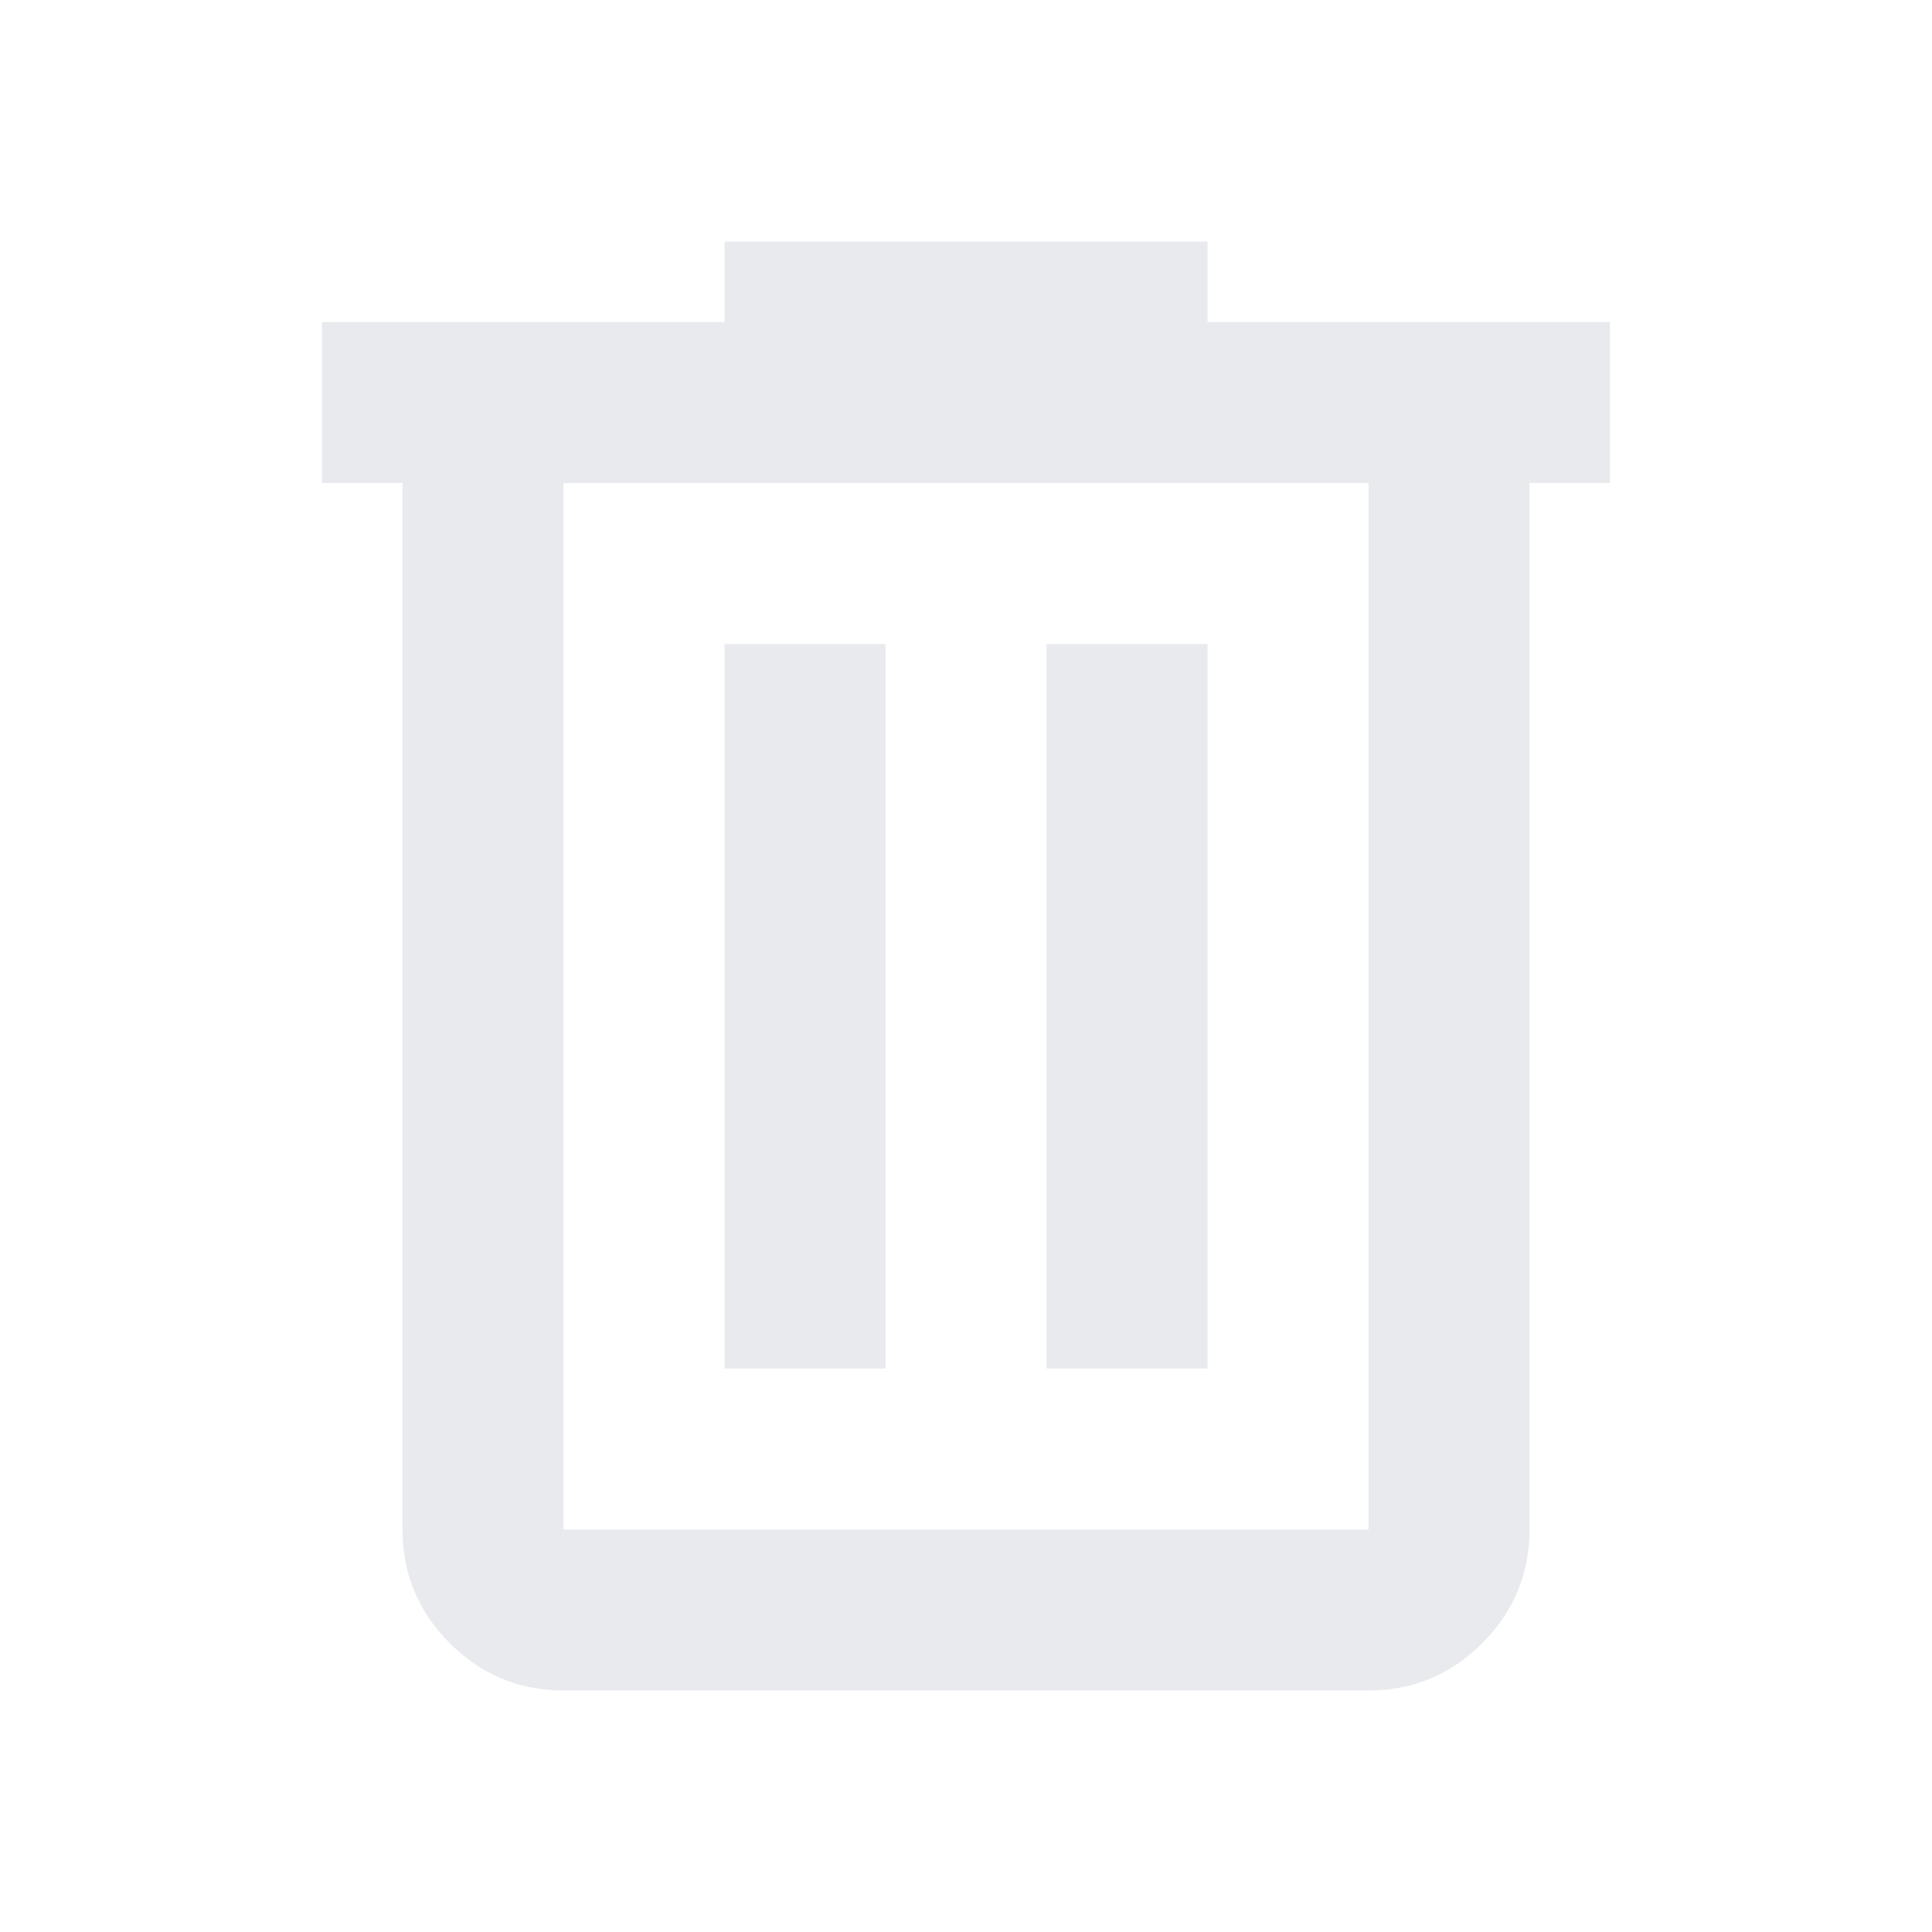
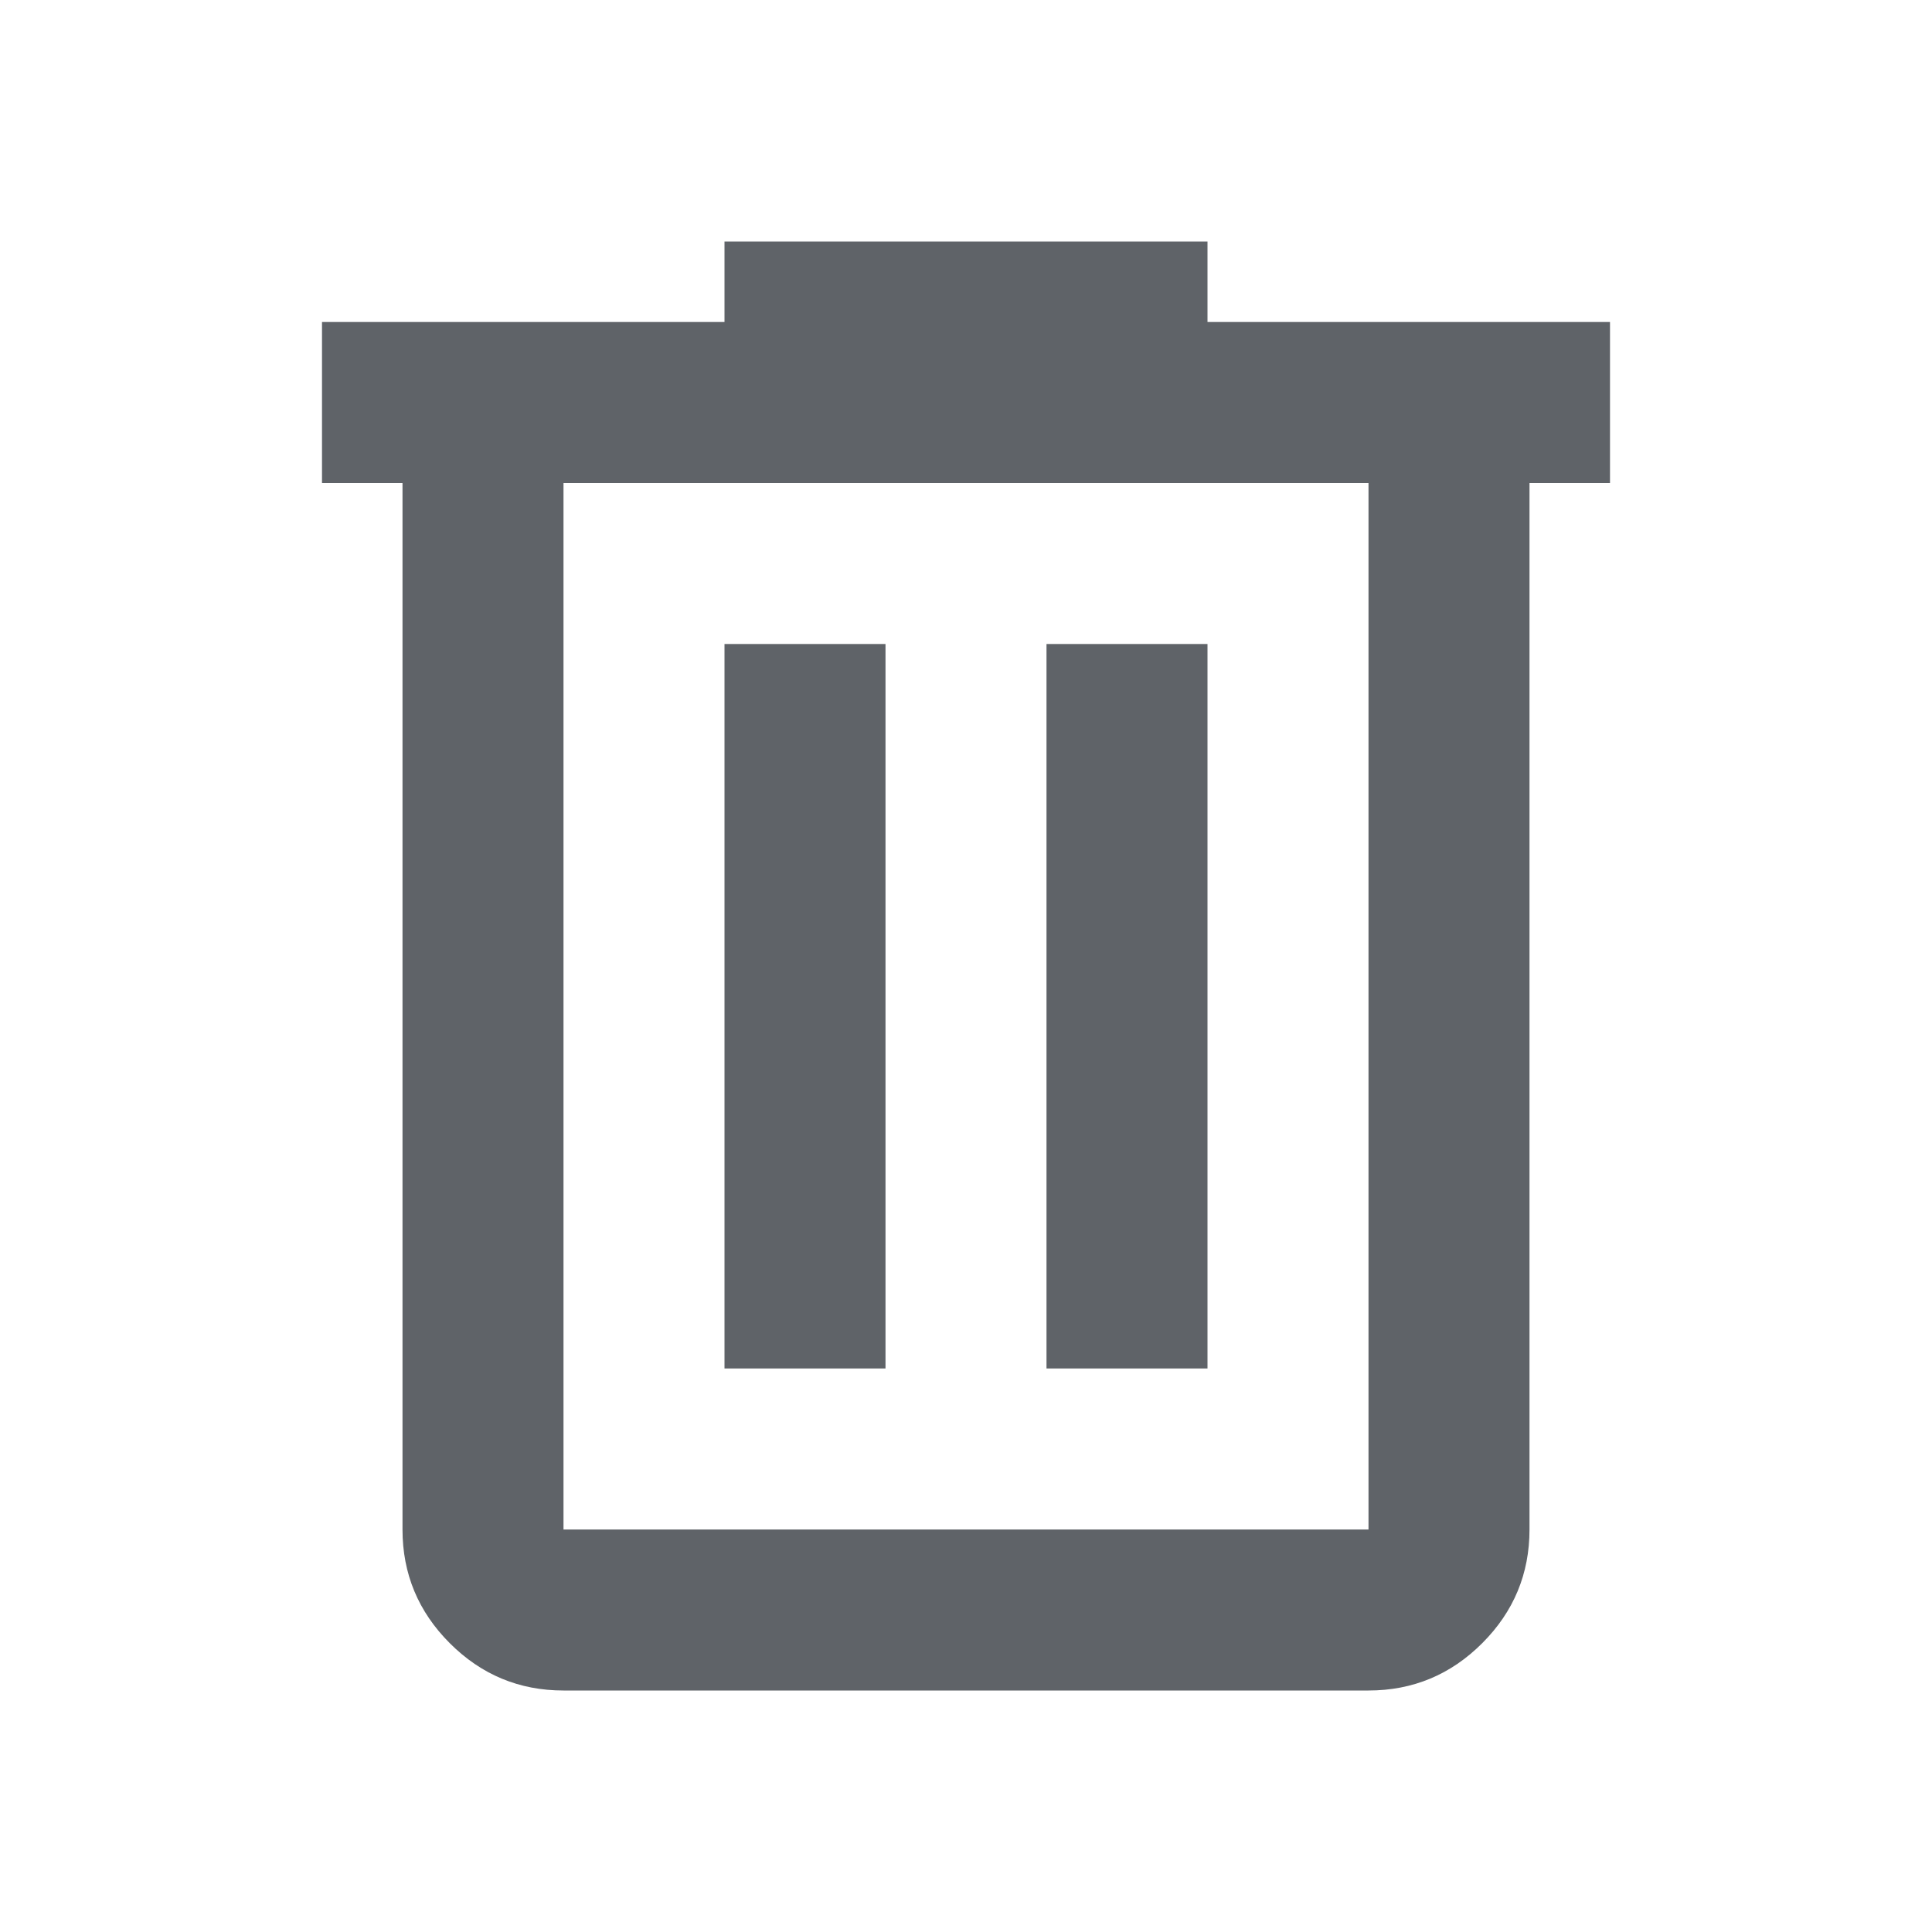
- <svg xmlns="http://www.w3.org/2000/svg" height="24px" viewBox="0 -960 960 960" width="24px" fill="#e8eaed">
+ <svg xmlns="http://www.w3.org/2000/svg" height="24px" viewBox="0 -960 960 960" width="24px" fill="#5f6368">
  <path d="M280-120q-33 0-56.5-23.5T200-200v-520h-40v-80h200v-40h240v40h200v80h-40v520q0 33-23.5 56.5T680-120H280Zm400-600H280v520h400v-520ZM360-280h80v-360h-80v360Zm160 0h80v-360h-80v360ZM280-720v520-520Z" />
</svg>
